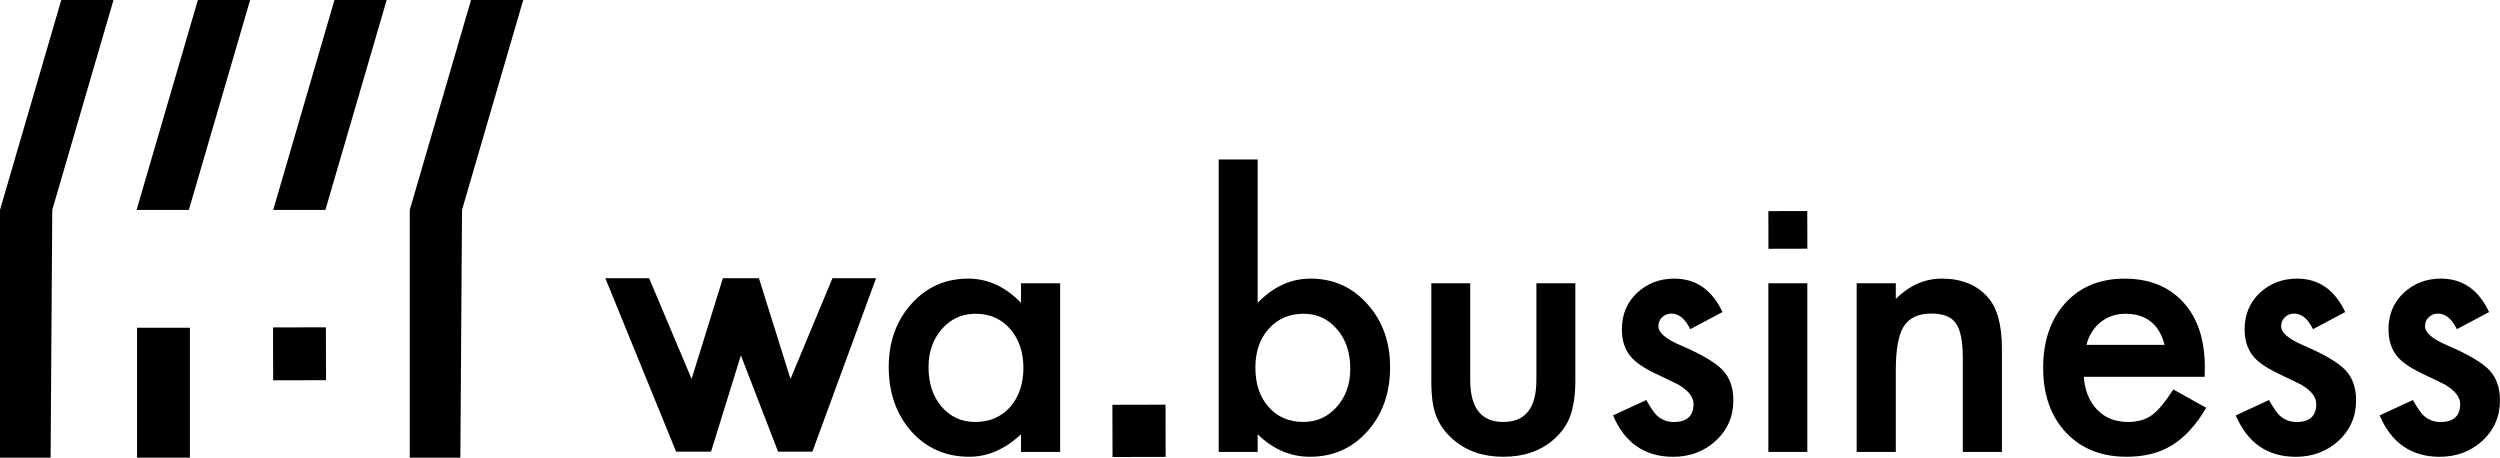
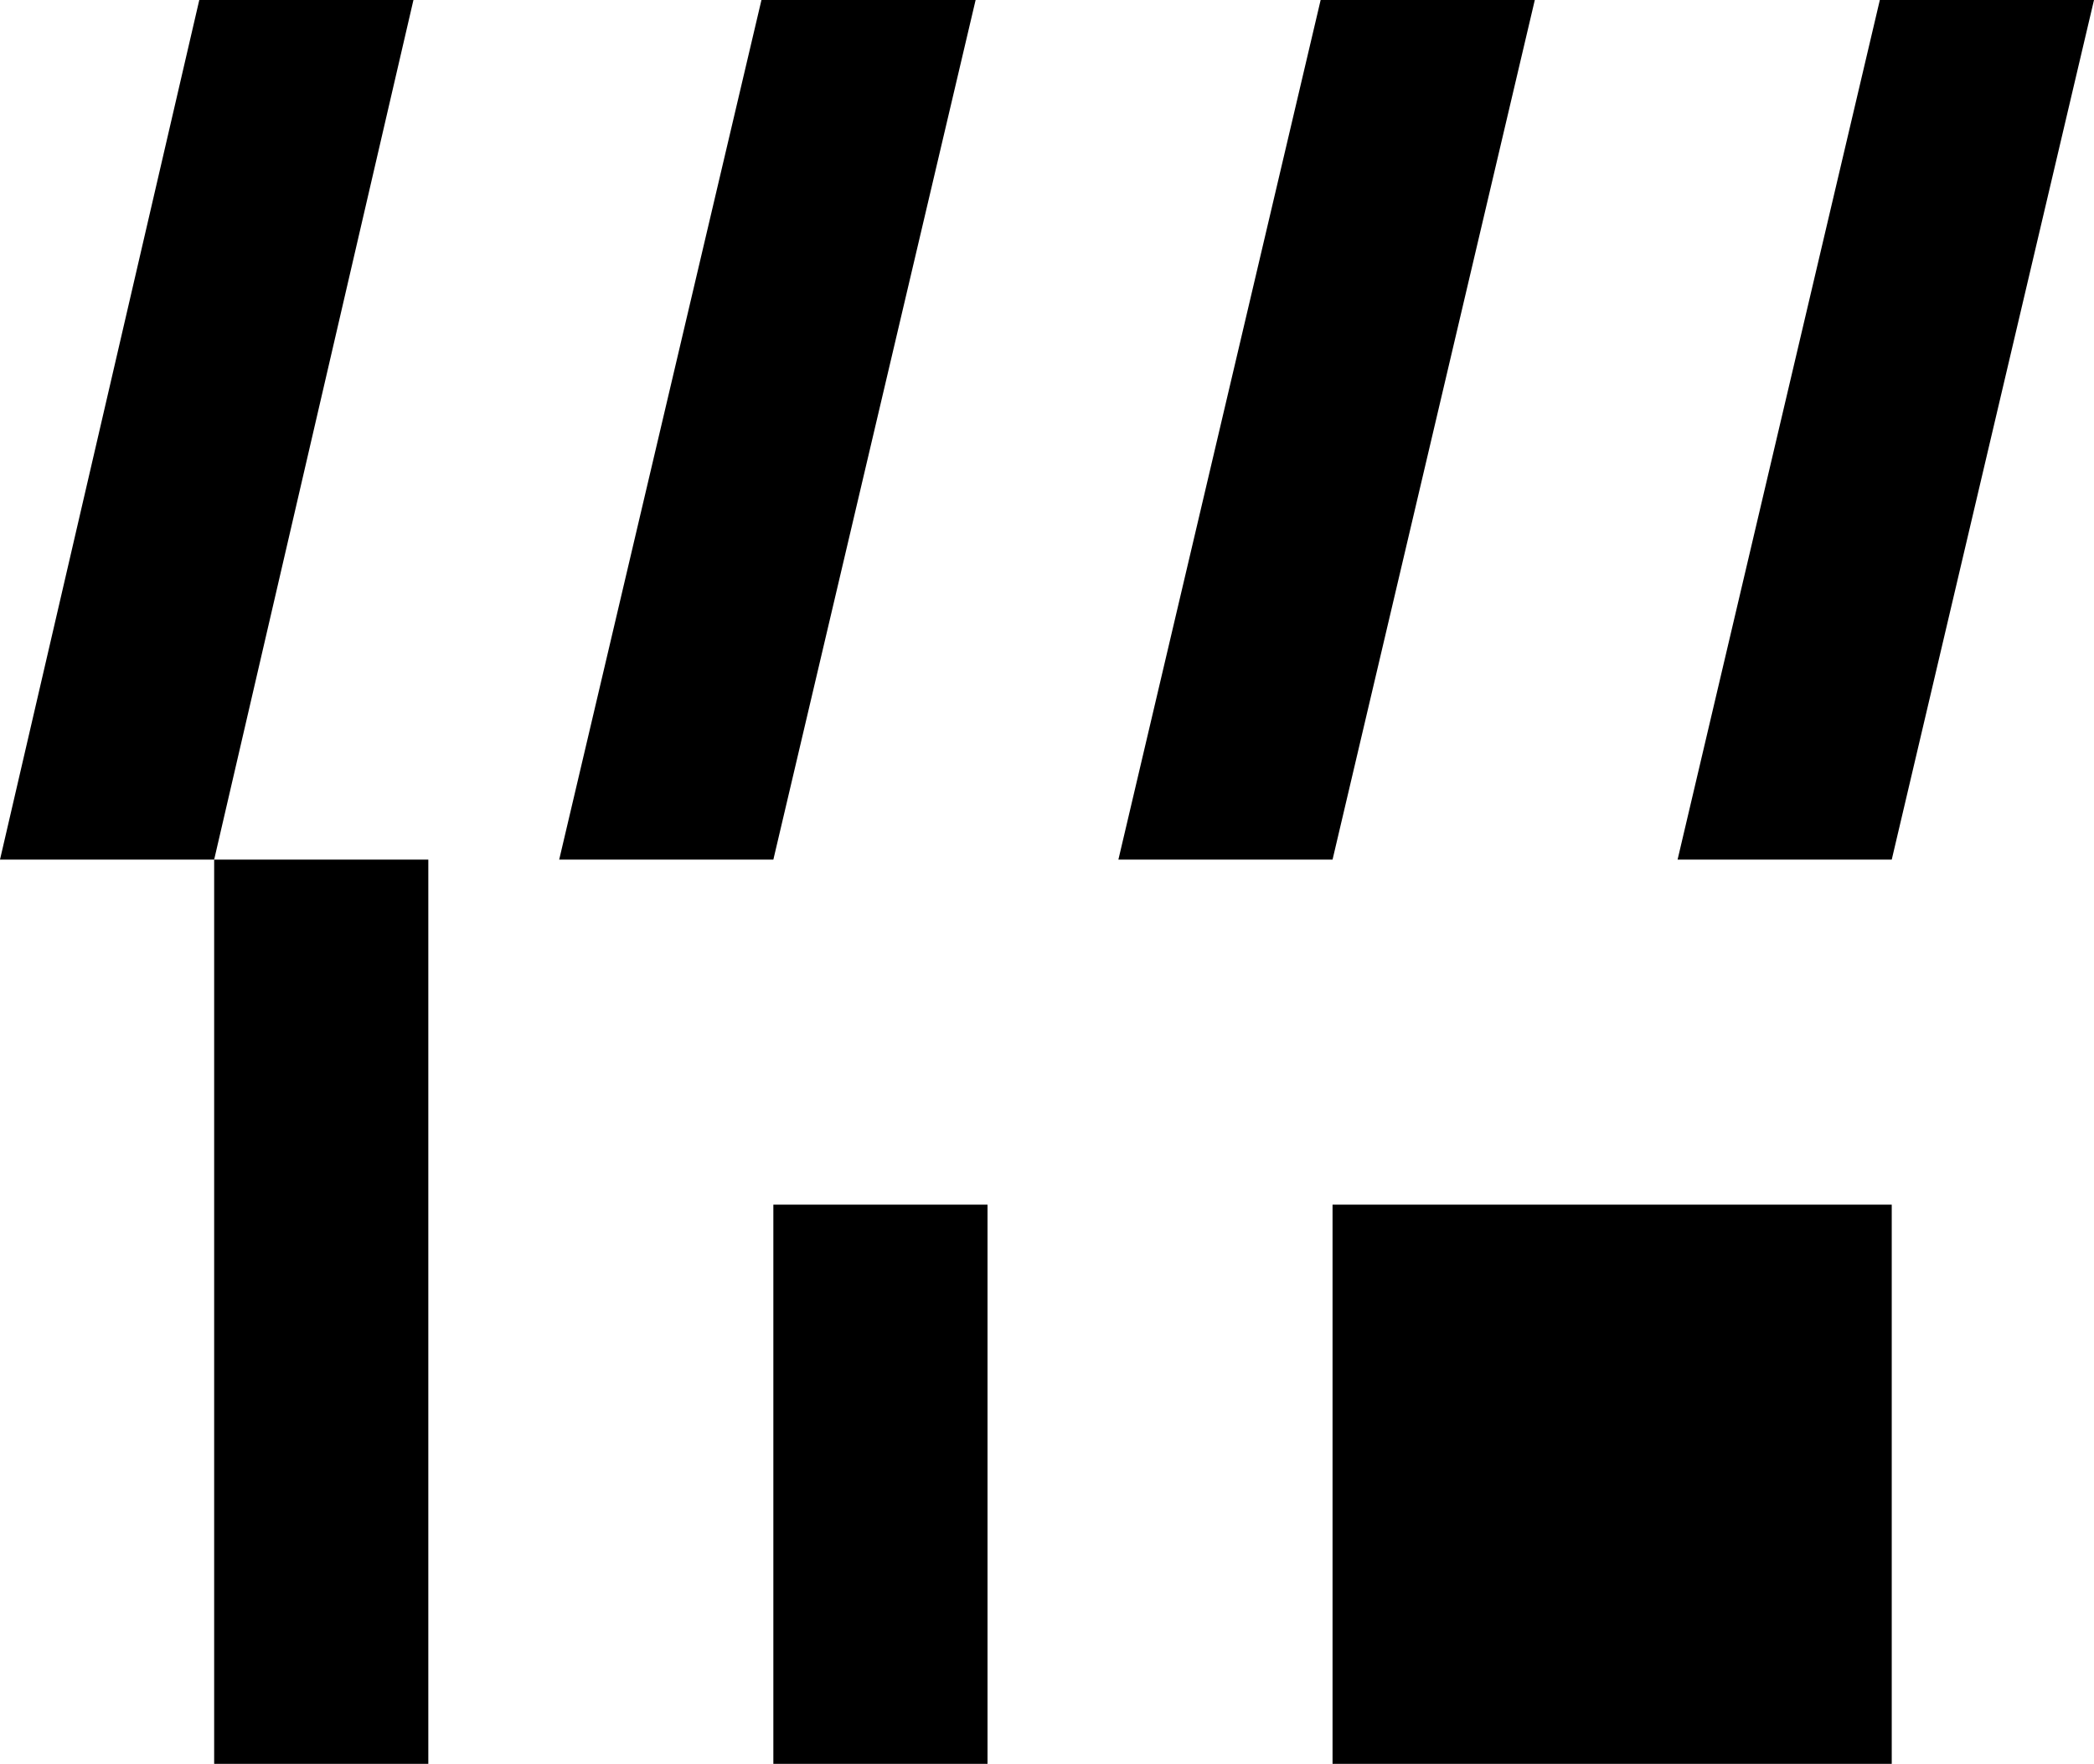
- <svg xmlns="http://www.w3.org/2000/svg" version="1.1" x="0px" y="0px" width="813.22px" height="148.87px" viewBox="0 0 813.22 148.87" style="enable-background:new 0 0 813.22 148.87;" xml:space="preserve">
+ <svg xmlns="http://www.w3.org/2000/svg" version="1.1" x="0px" y="0px" width="70.4px" height="59.3px" viewBox="0 0 70.4 59.3" style="enable-background:new 0 0 70.4 59.3;" xml:space="preserve">
  <defs>
</defs>
-   <path d="M211.15,90.49l13.82,32.77l10.18-32.77h11.72l10.27,32.77l13.65-32.77h14.19l-20.72,56.43H253.1L241,115.6l-9.71,31.32  h-11.36L196.9,90.49H211.15z" />
-   <path d="M332.12,92.15h12.73V147h-12.73v-5.74c-5.22,4.88-10.83,7.32-16.84,7.32c-7.58,0-13.86-2.74-18.81-8.22  c-4.92-5.59-7.38-12.58-7.38-20.95c0-8.22,2.46-15.07,7.38-20.56c4.92-5.48,11.07-8.22,18.47-8.22c6.38,0,12.11,2.63,17.18,7.88  V92.15z M302.04,119.41c0,5.26,1.41,9.54,4.22,12.84c2.89,3.34,6.53,5.01,10.92,5.01c4.69,0,8.49-1.61,11.38-4.84  c2.89-3.34,4.34-7.58,4.34-12.73c0-5.14-1.44-9.38-4.34-12.73c-2.89-3.27-6.65-4.9-11.26-4.9c-4.35,0-8,1.65-10.92,4.96  C303.49,110.36,302.04,114.49,302.04,119.41z" />
-   <path d="M409.1,51.88v46.63c5.07-5.26,10.81-7.88,17.23-7.88c7.4,0,13.55,2.76,18.47,8.28c4.92,5.48,7.38,12.32,7.38,20.5  c0,8.45-2.48,15.43-7.43,20.95c-4.92,5.48-11.13,8.22-18.64,8.22c-6.34,0-12.01-2.44-17.01-7.32V147h-12.67V51.88H409.1z   M439.23,119.97c0-5.26-1.43-9.54-4.28-12.84c-2.89-3.38-6.51-5.07-10.87-5.07c-4.66,0-8.45,1.63-11.38,4.9  c-2.89,3.23-4.34,7.43-4.34,12.61c0,5.33,1.43,9.59,4.28,12.78c2.85,3.27,6.61,4.9,11.27,4.9c4.39,0,8.03-1.63,10.92-4.9  C437.76,129.06,439.23,124.93,439.23,119.97z" />
-   <path d="M478.25,92.15v31.48c0,9.09,3.58,13.63,10.76,13.63c7.17,0,10.76-4.54,10.76-13.63V92.15h12.67v31.76  c0,4.39-0.55,8.19-1.63,11.38c-1.05,2.85-2.87,5.43-5.46,7.72c-4.28,3.72-9.72,5.57-16.33,5.57c-6.57,0-12-1.86-16.28-5.57  c-2.63-2.29-4.49-4.86-5.57-7.72c-1.05-2.55-1.58-6.34-1.58-11.38V92.15H478.25z" />
-   <path d="M560.3,101.5l-10.48,5.58c-1.65-3.38-3.7-5.07-6.14-5.07c-1.16,0-2.16,0.39-2.98,1.15c-0.83,0.77-1.24,1.76-1.24,2.96  c0,2.1,2.44,4.19,7.32,6.25c6.72,2.89,11.24,5.56,13.57,8c2.33,2.44,3.49,5.73,3.49,9.86c0,5.29-1.95,9.72-5.86,13.29  c-3.79,3.38-8.37,5.07-13.74,5.07c-9.2,0-15.71-4.49-19.54-13.46l10.81-5.01c1.5,2.63,2.65,4.3,3.43,5.01  c1.54,1.43,3.38,2.14,5.52,2.14c4.28,0,6.42-1.95,6.42-5.86c0-2.25-1.65-4.35-4.95-6.31c-1.28-0.64-2.56-1.26-3.83-1.86  c-1.28-0.6-2.57-1.22-3.89-1.86c-3.68-1.8-6.27-3.6-7.77-5.41c-1.92-2.29-2.87-5.24-2.87-8.84c0-4.77,1.63-8.71,4.9-11.83  c3.34-3.12,7.39-4.67,12.16-4.67C551.67,90.63,556.89,94.25,560.3,101.5z" />
-   <rect x="575.23" y="92.15" width="12.67" height="54.85" />
-   <path d="M603.95,92.15h12.73v5.07c4.43-4.39,9.42-6.59,14.98-6.59c6.38,0,11.36,2.01,14.92,6.03c3.08,3.42,4.62,8.99,4.62,16.73V147  h-12.73v-30.64c0-5.41-0.75-9.14-2.25-11.21c-1.46-2.1-4.13-3.15-8-3.15c-4.2,0-7.19,1.39-8.95,4.17  c-1.73,2.74-2.59,7.53-2.59,14.36V147h-12.73V92.15z" />
-   <path d="M717.14,122.56h-39.31c0.34,4.51,1.8,8.09,4.39,10.76c2.59,2.63,5.91,3.94,9.97,3.94c3.16,0,5.76-0.75,7.83-2.25  c2.03-1.5,4.34-4.28,6.93-8.33l10.7,5.97c-1.65,2.82-3.4,5.23-5.24,7.24c-1.84,2.01-3.81,3.66-5.91,4.95  c-2.1,1.3-4.37,2.24-6.81,2.84c-2.44,0.6-5.09,0.9-7.94,0.9c-8.18,0-14.76-2.63-19.71-7.88c-4.95-5.29-7.43-12.31-7.43-21.06  c0-8.67,2.4-15.69,7.21-21.06c4.84-5.29,11.26-7.94,19.26-7.94c8.07,0,14.45,2.57,19.15,7.71c4.65,5.11,6.98,12.18,6.98,21.23  L717.14,122.56z M704.13,112.2c-1.77-6.76-6.02-10.14-12.78-10.14c-1.54,0-2.98,0.23-4.34,0.7c-1.35,0.47-2.58,1.15-3.69,2.03  c-1.11,0.88-2.06,1.94-2.84,3.18c-0.79,1.24-1.39,2.65-1.8,4.22H704.13z" />
-   <path d="M762.87,101.5l-10.48,5.58c-1.65-3.38-3.7-5.07-6.14-5.07c-1.17,0-2.16,0.39-2.98,1.15c-0.83,0.77-1.24,1.76-1.24,2.96  c0,2.1,2.44,4.19,7.32,6.25c6.72,2.89,11.25,5.56,13.57,8c2.33,2.44,3.49,5.73,3.49,9.86c0,5.29-1.95,9.72-5.86,13.29  c-3.79,3.38-8.37,5.07-13.74,5.07c-9.2,0-15.71-4.49-19.54-13.46l10.81-5.01c1.5,2.63,2.65,4.3,3.44,5.01  c1.54,1.43,3.38,2.14,5.52,2.14c4.28,0,6.42-1.95,6.42-5.86c0-2.25-1.65-4.35-4.95-6.31c-1.28-0.64-2.55-1.26-3.83-1.86  c-1.28-0.6-2.57-1.22-3.89-1.86c-3.68-1.8-6.27-3.6-7.77-5.41c-1.91-2.29-2.87-5.24-2.87-8.84c0-4.77,1.63-8.71,4.9-11.83  c3.34-3.12,7.4-4.67,12.16-4.67C754.24,90.63,759.45,94.25,762.87,101.5z" />
-   <path d="M809.67,101.5l-10.48,5.58c-1.65-3.38-3.7-5.07-6.14-5.07c-1.17,0-2.16,0.39-2.98,1.15c-0.83,0.77-1.24,1.76-1.24,2.96  c0,2.1,2.44,4.19,7.32,6.25c6.72,2.89,11.25,5.56,13.57,8c2.33,2.44,3.49,5.73,3.49,9.86c0,5.29-1.95,9.72-5.86,13.29  c-3.79,3.38-8.37,5.07-13.74,5.07c-9.2,0-15.71-4.49-19.54-13.46l10.81-5.01c1.5,2.63,2.65,4.3,3.44,5.01  c1.54,1.43,3.38,2.14,5.52,2.14c4.28,0,6.42-1.95,6.42-5.86c0-2.25-1.65-4.35-4.95-6.31c-1.28-0.64-2.55-1.26-3.83-1.86  c-1.28-0.6-2.57-1.22-3.89-1.86c-3.68-1.8-6.27-3.6-7.77-5.41c-1.91-2.29-2.87-5.24-2.87-8.84c0-4.77,1.63-8.71,4.9-11.83  c3.34-3.12,7.4-4.67,12.16-4.67C801.03,90.63,806.25,94.25,809.67,101.5z" />
-   <rect x="575.24" y="68.66" transform="matrix(1 -2.499489e-03 2.499489e-03 1 -0.1851 1.4538)" width="12.66" height="12.25" />
-   <rect x="361.87" y="131.65" transform="matrix(1 -2.499473e-03 2.499473e-03 1 -0.3491 0.9265)" width="17.28" height="16.99" />
-   <polygon points="44.43,68.28 61.43,68.28 81.36,0.01 64.36,0.01 " />
-   <polygon points="88.87,68.28 105.85,68.28 125.78,0.01 108.79,0.01 " />
-   <polygon points="150.29,68.28 149.75,148.87 133.29,148.87 133.29,68.28 153.22,0 170.2,0 " />
-   <polygon points="17,68.28 16.46,148.87 0,148.87 0,68.28 19.93,0 36.92,0 " />
-   <rect x="44.58" y="106.61" width="17.2" height="42.26" />
-   <rect x="88.83" y="106.49" transform="matrix(1 -2.458865e-03 2.458865e-03 1 -0.2827 0.2399)" width="17.2" height="17.2" />
+   <g>
+     <polygon points="18.8,28.9 26,28.9 32.8,0 25.6,0  " />
+     <polygon points="37.6,28.9 44.8,28.9 51.6,0 44.4,0  " />
+     <polygon points="13.9,0 7.2,28.9 0,28.9 6.7,0  " />
+     <polygon points="70.4,0 63.6,28.9 56.4,28.9 63.2,0  " />
+     <rect x="26" y="40.5" width="7.2" height="18.8" />
+     <rect x="7.2" y="28.9" width="7.2" height="30.4" />
+     <rect x="44.8" y="40.5" width="18.8" height="18.8" />
+   </g>
</svg>
